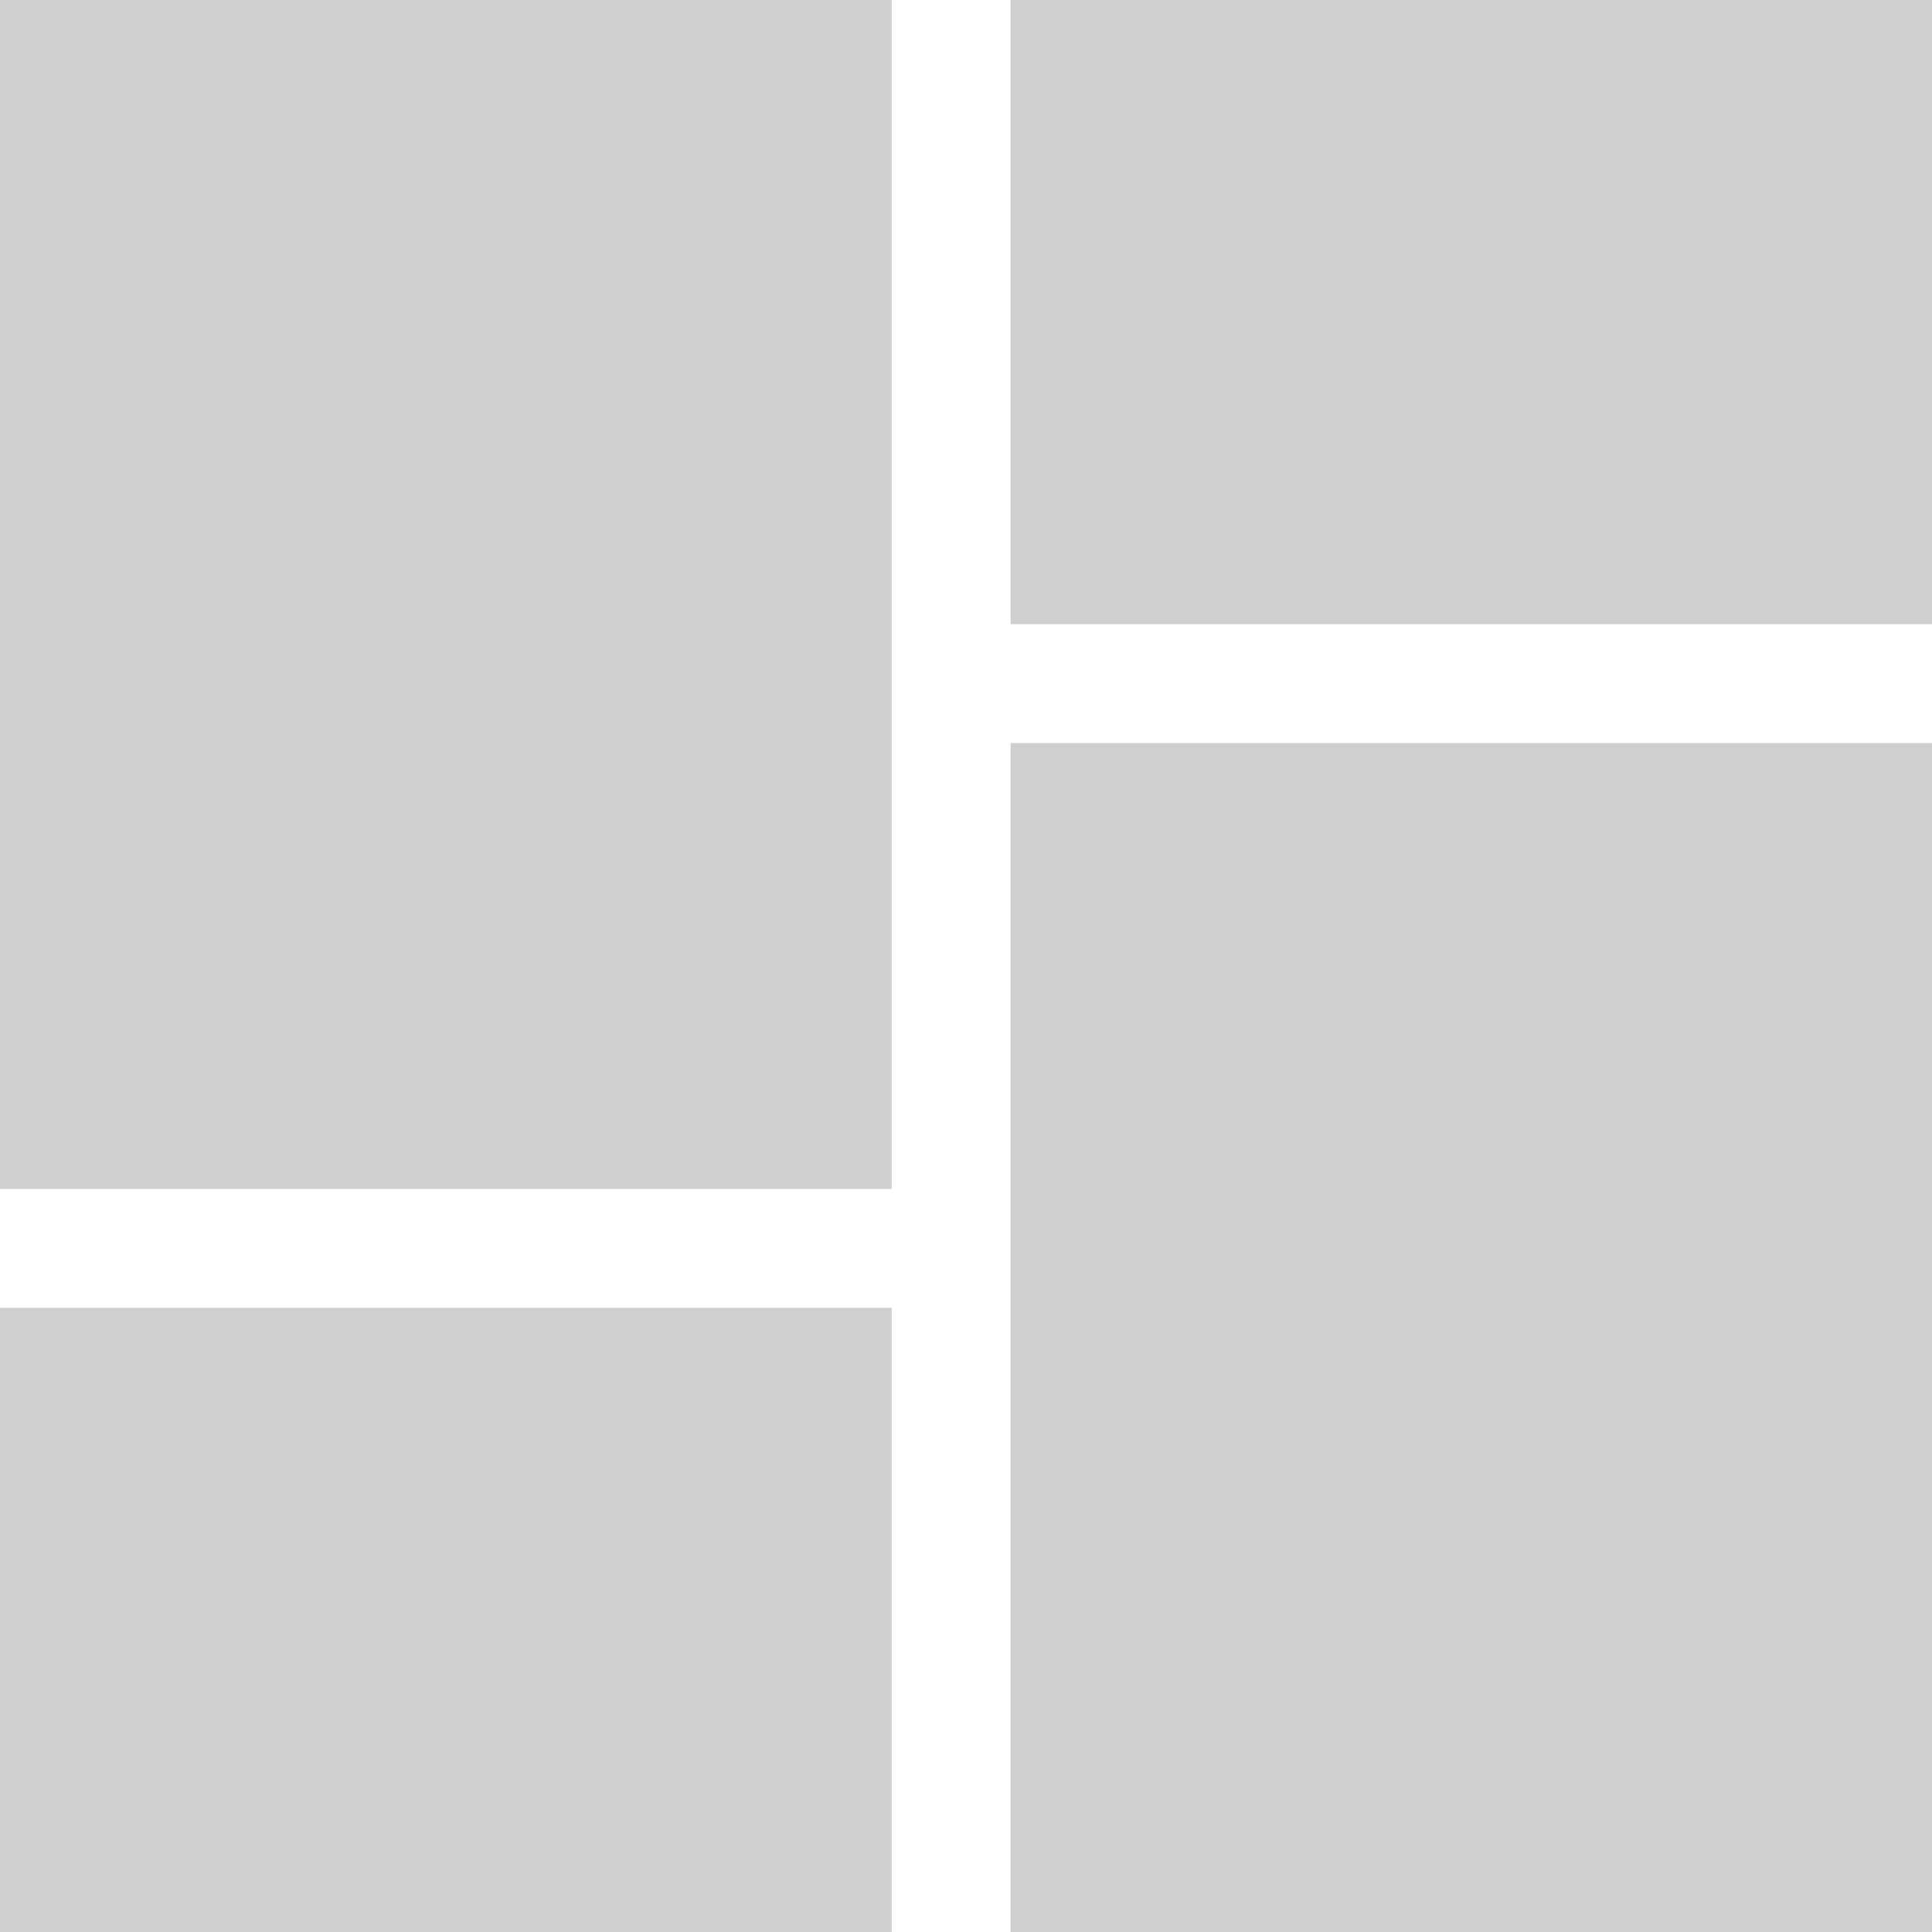
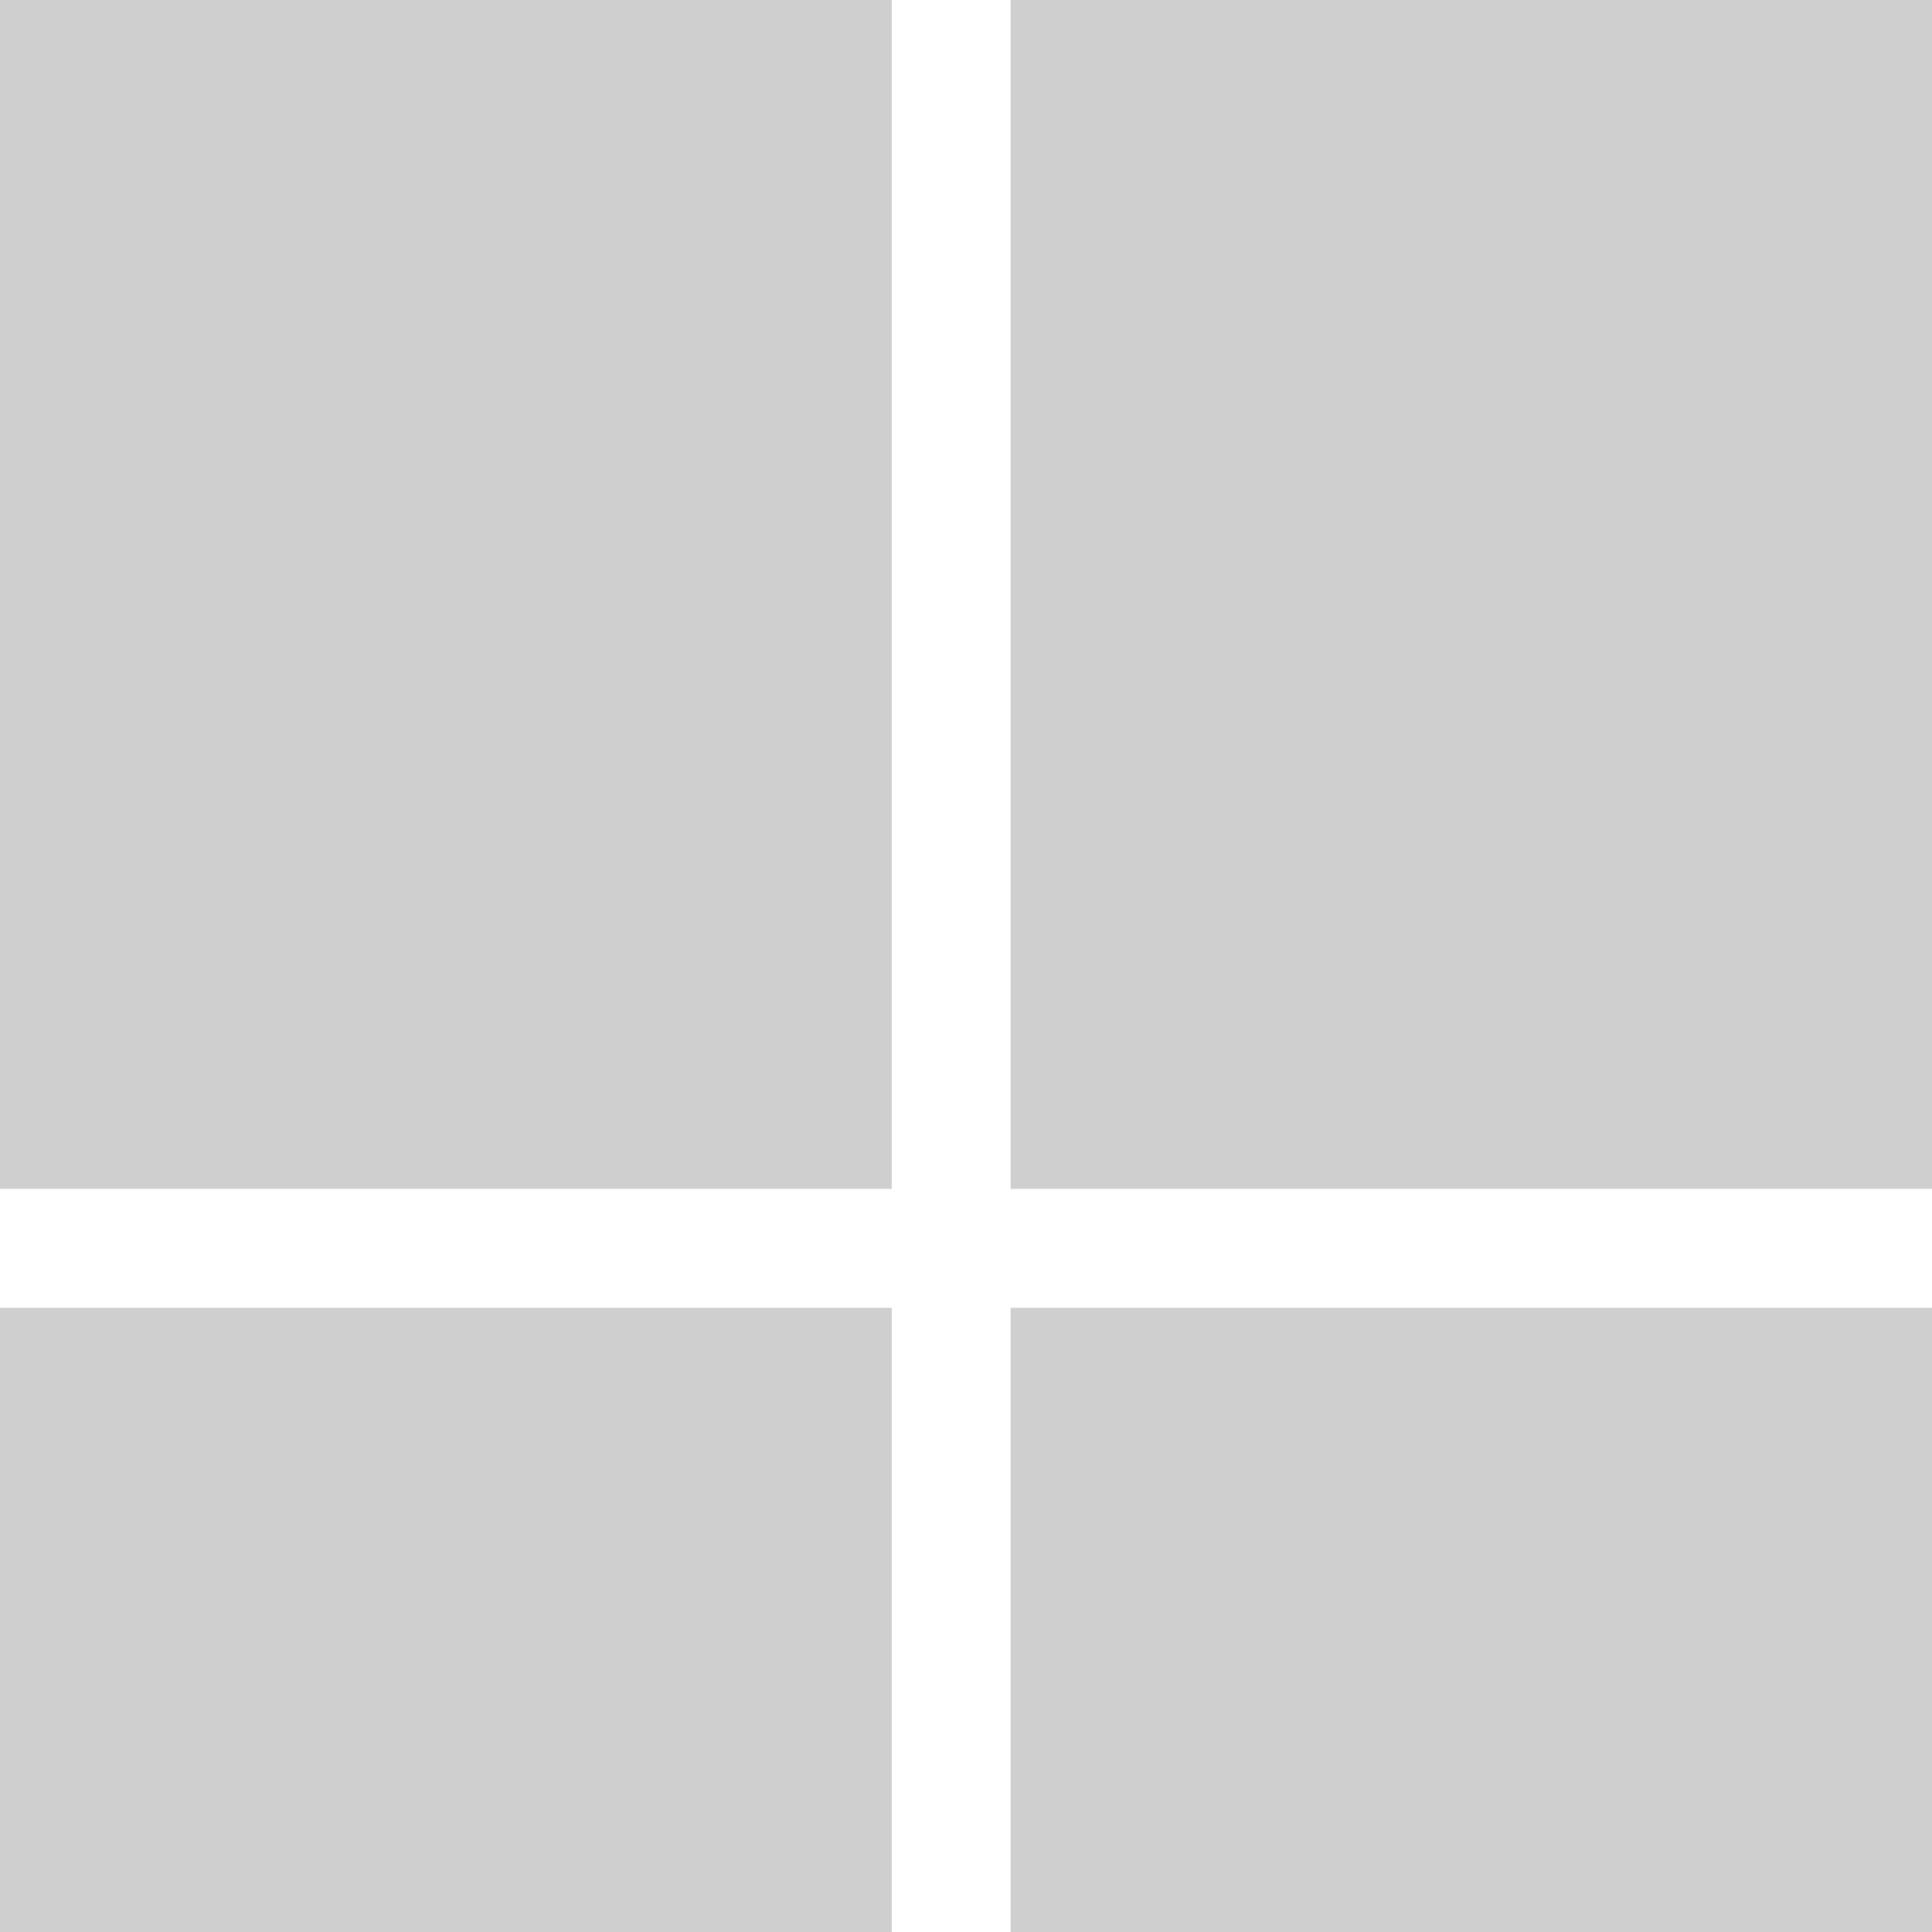
<svg xmlns="http://www.w3.org/2000/svg" width="65" height="65" viewBox="0 0 65 65">
  <defs>
    <style>
      .cls-1 {
        fill: #cfcfcf;
        fill-rule: evenodd;
      }
    </style>
  </defs>
  <rect class="cls-1" x="0" y="0" width="30" height="40" />
-   <rect class="cls-1" x="34" y="0" width="31" height="21" />
+   <rect class="cls-1" x="34" y="0" width="31" height="40" />
  <rect class="cls-1" x="0" y="44" width="30" height="21" />
-   <rect class="cls-1" x="34" y="25" width="31" height="40" />
+   <rect class="cls-1" x="34" y="44" width="31" height="21" />
</svg>
